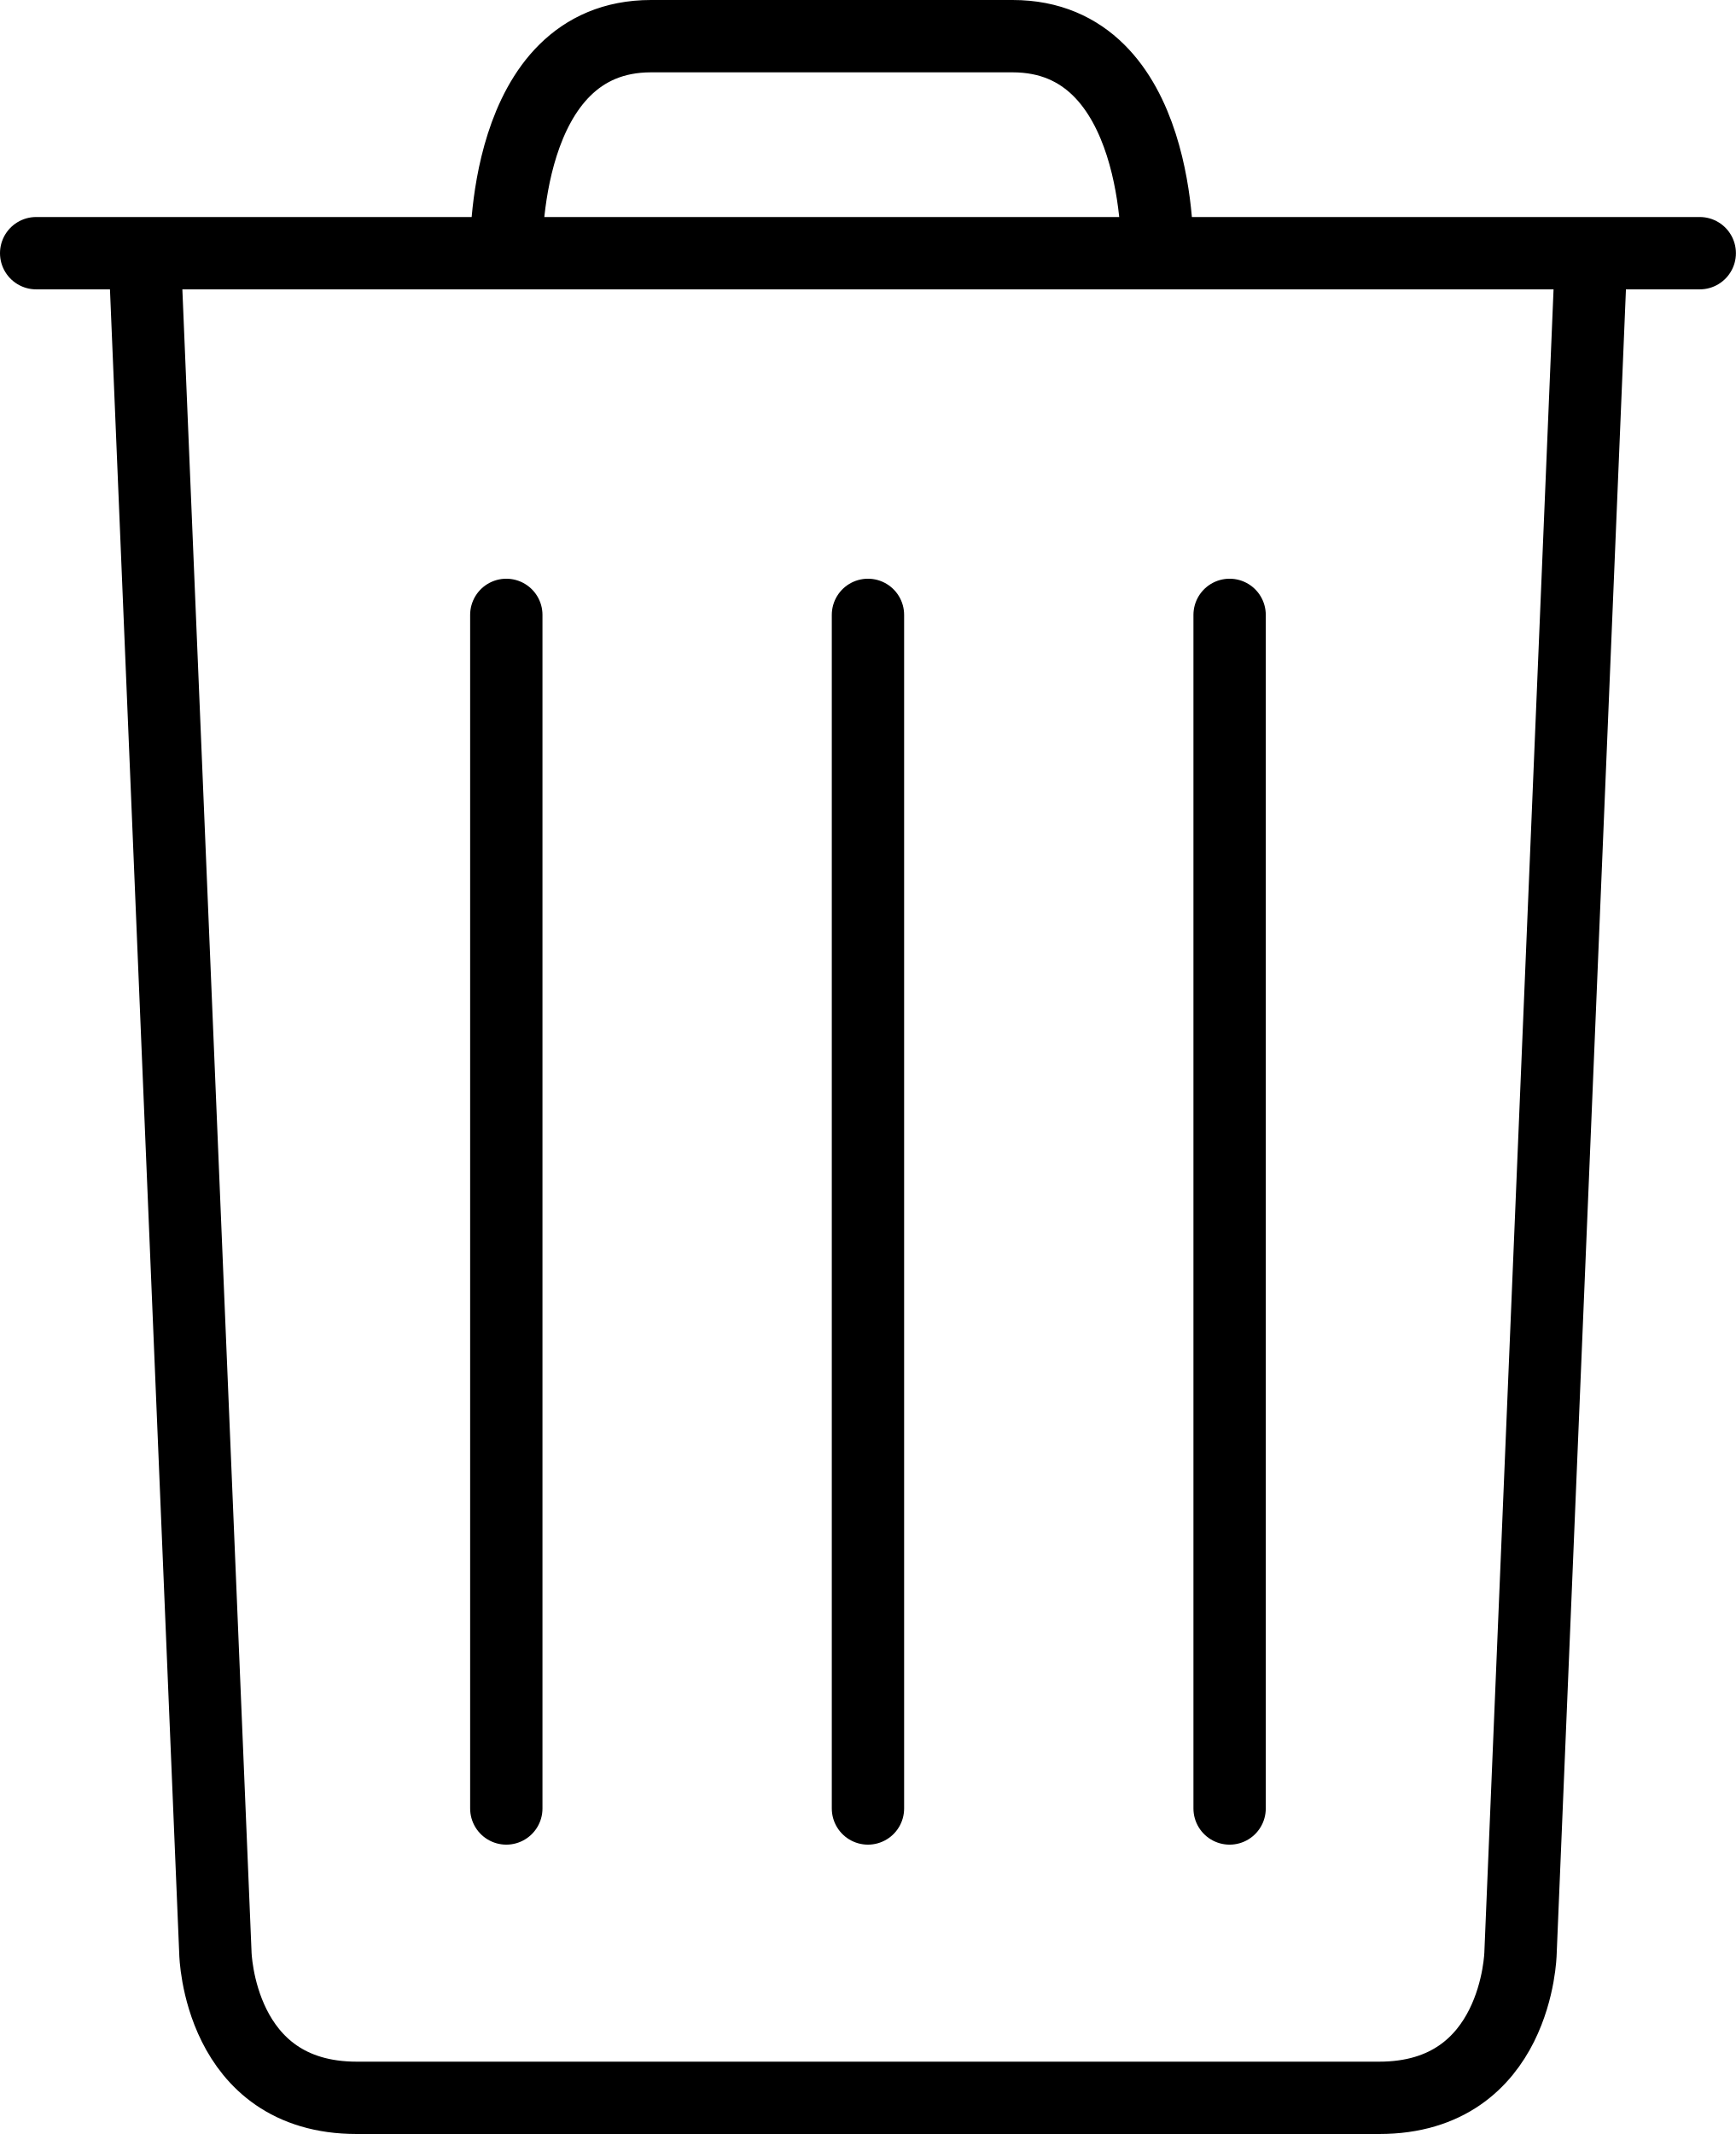
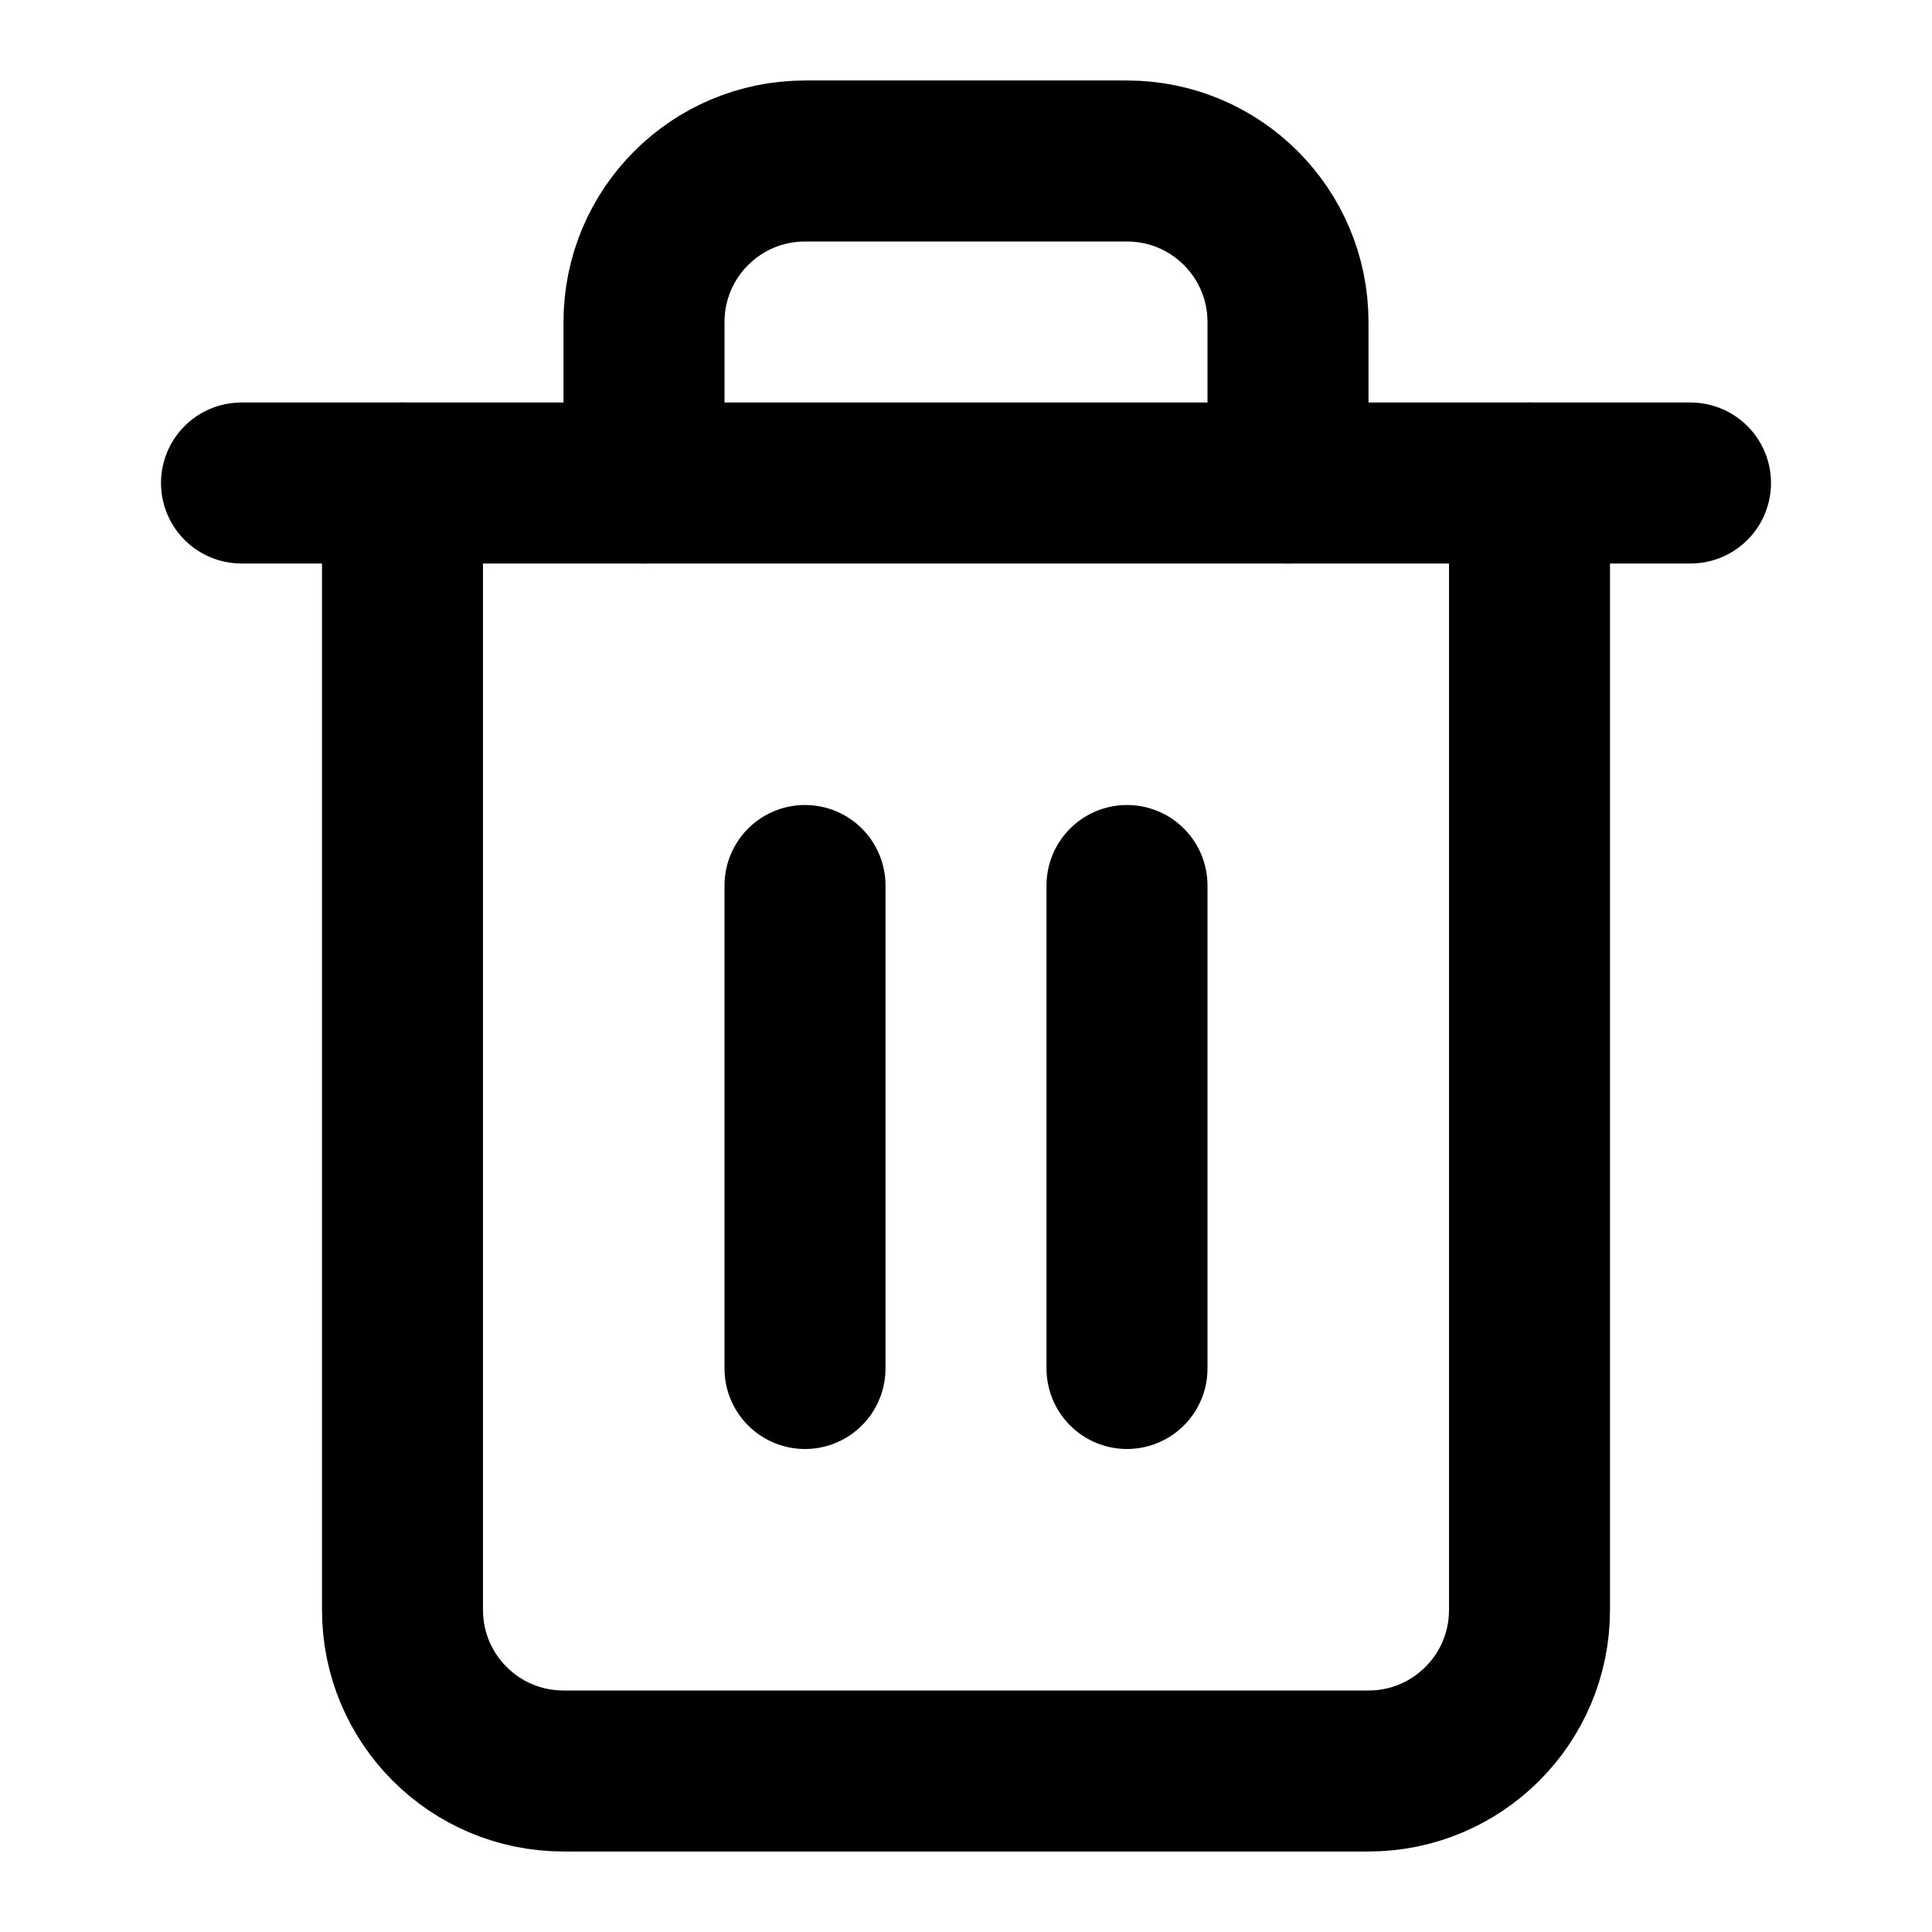
- <svg xmlns="http://www.w3.org/2000/svg" height="59" viewBox="0 0 48 59" width="48">
-   <g fill="none" fill-rule="evenodd" stroke="#000" stroke-linejoin="round" stroke-width="2" transform="translate(1 1)">
-     <path d="m43 6-1.956 47s-.084 4-3.908 4h-28.272c-3.824 0-3.908-4-3.908-4l-1.956-47m27.999 0s.156-6-4-6h-5.06.122-5.061c-4.156 0-4 6-4 6" />
-     <path d="m23 16v33m-10-33v33m20-33v33m-33-43h46" stroke-linecap="round" />
-   </g>
+ <svg xmlns="http://www.w3.org/2000/svg" width="24" height="24" viewBox="0 0 24 24" fill="none" stroke="currentColor" stroke-width="2" stroke-linecap="round" stroke-linejoin="round" class="feather feather-trash-2">
+   <polyline points="3 6 5 6 21 6" />
+   <path d="M19 6v14a2 2 0 0 1-2 2H7a2 2 0 0 1-2-2V6m3 0V4a2 2 0 0 1 2-2h4a2 2 0 0 1 2 2v2" />
+   <line x1="10" y1="11" x2="10" y2="17" />
+   <line x1="14" y1="11" x2="14" y2="17" />
</svg>
